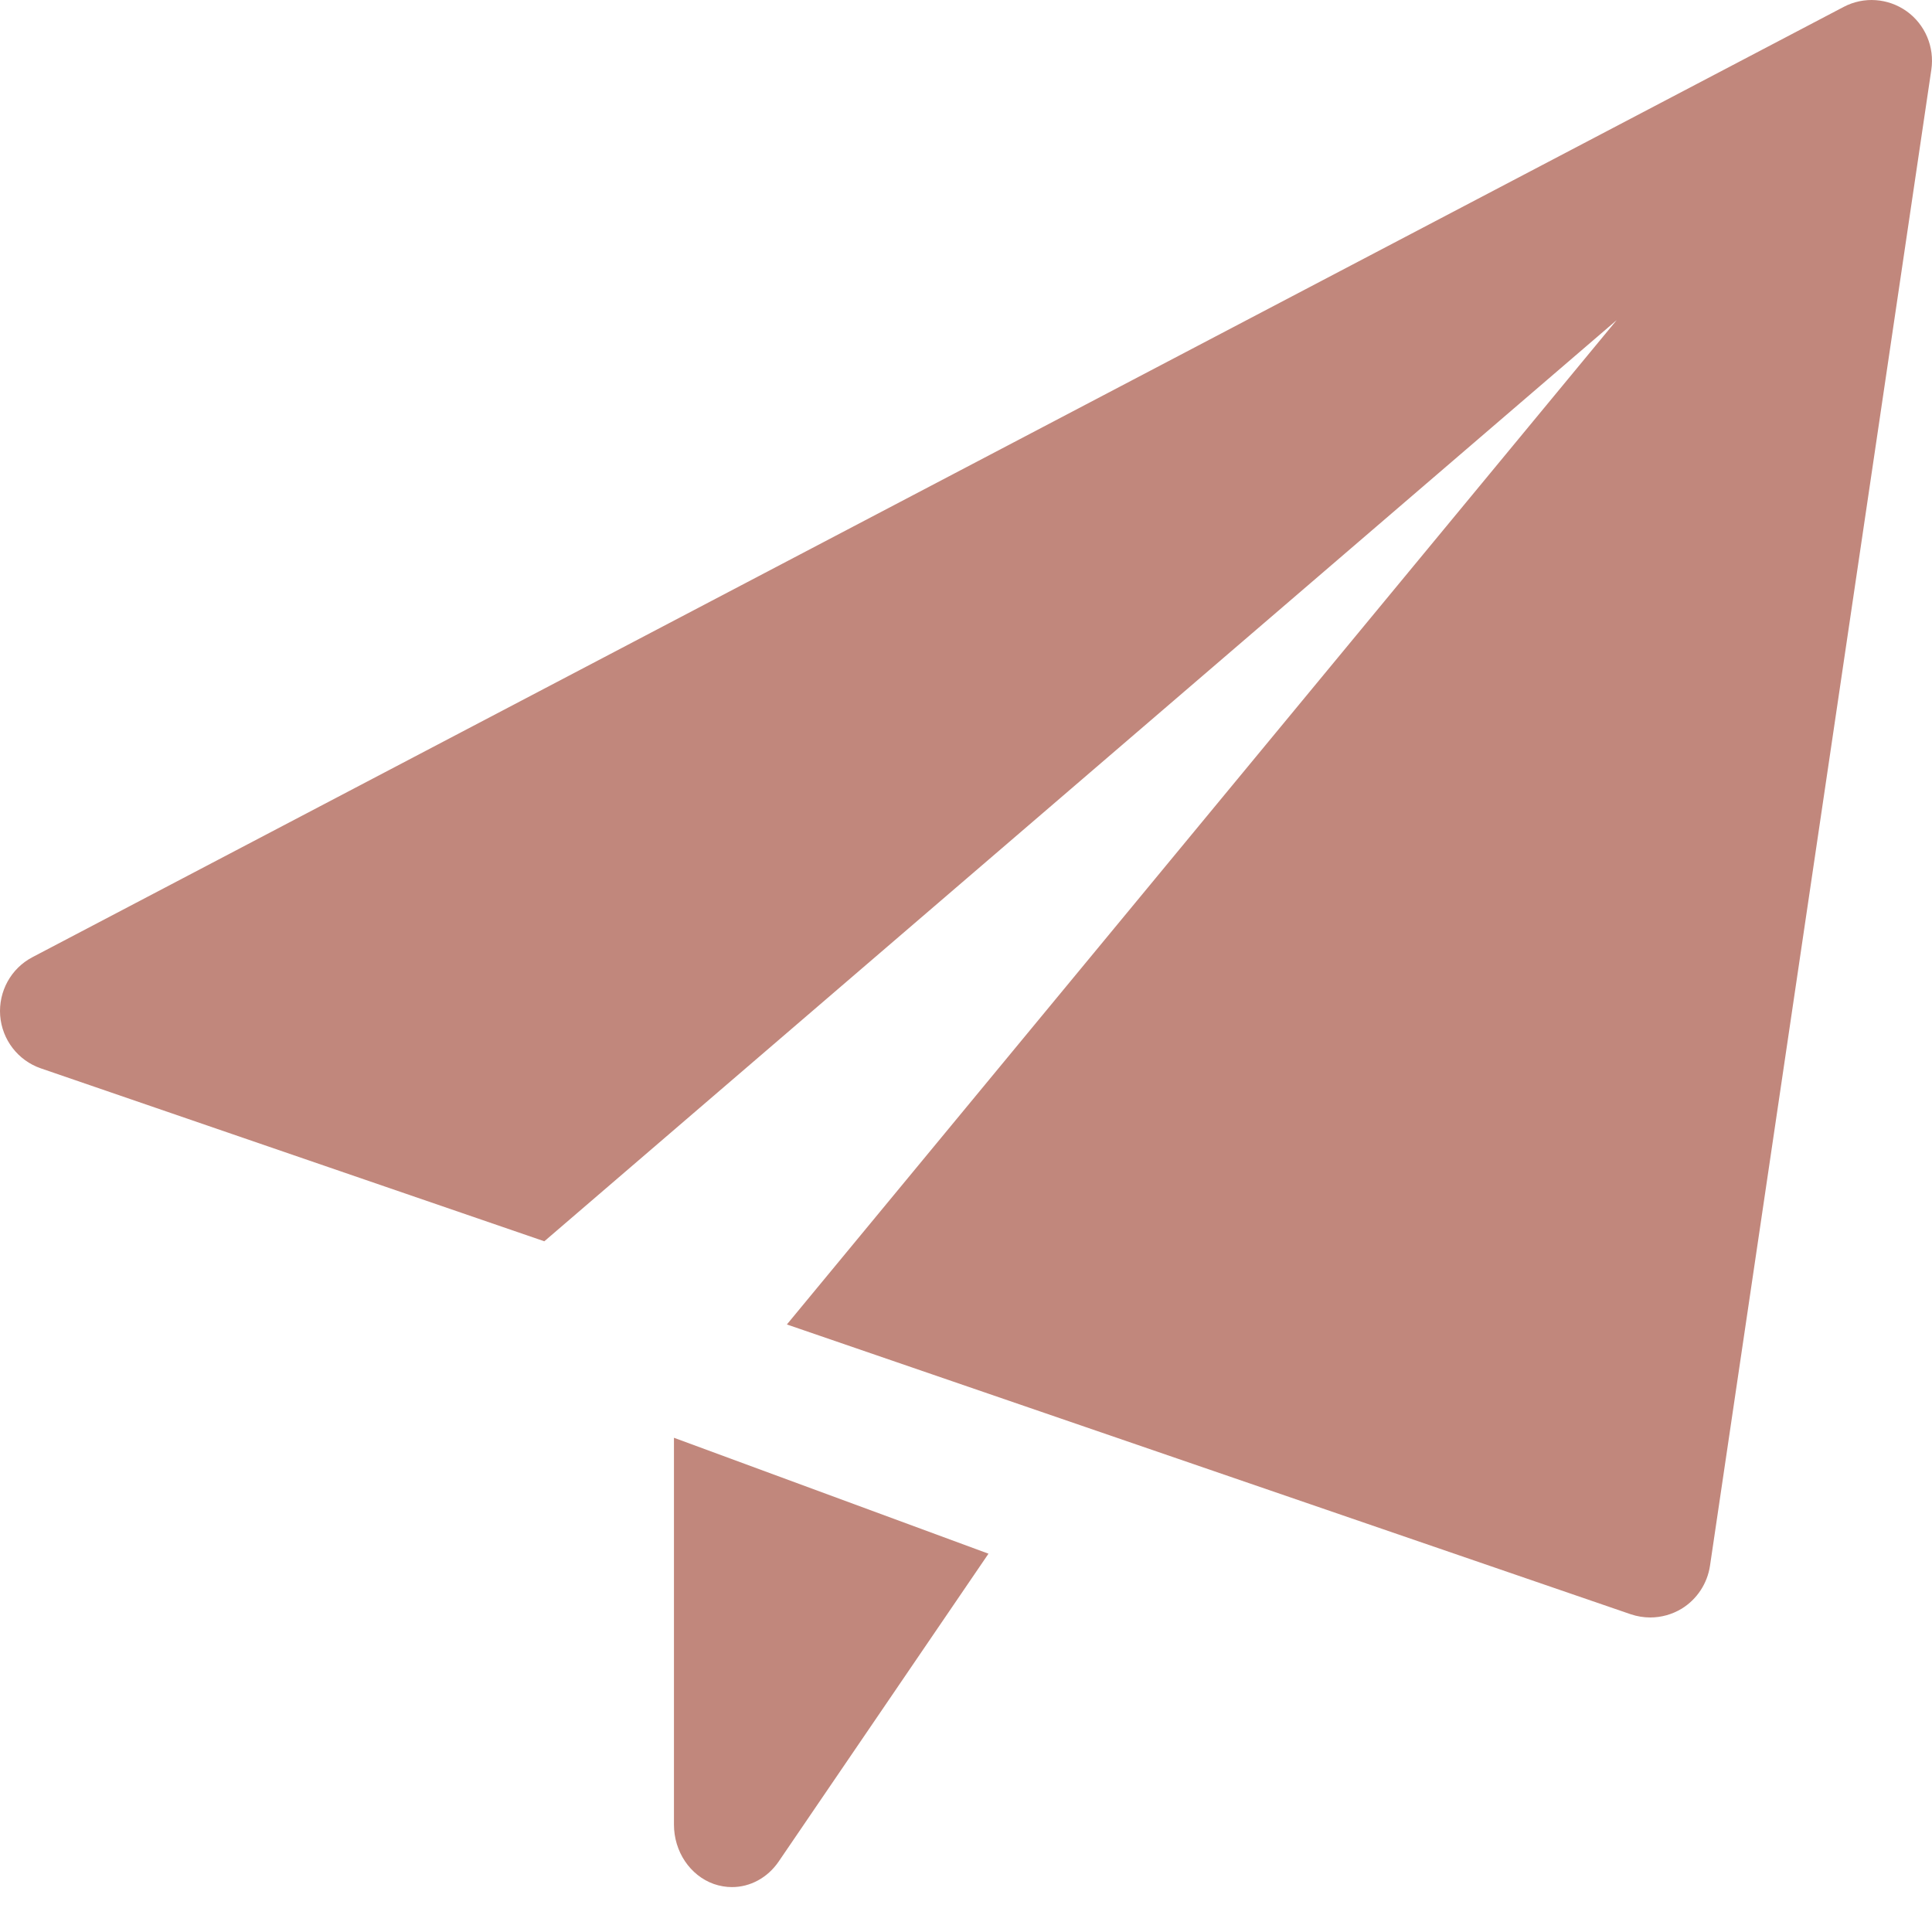
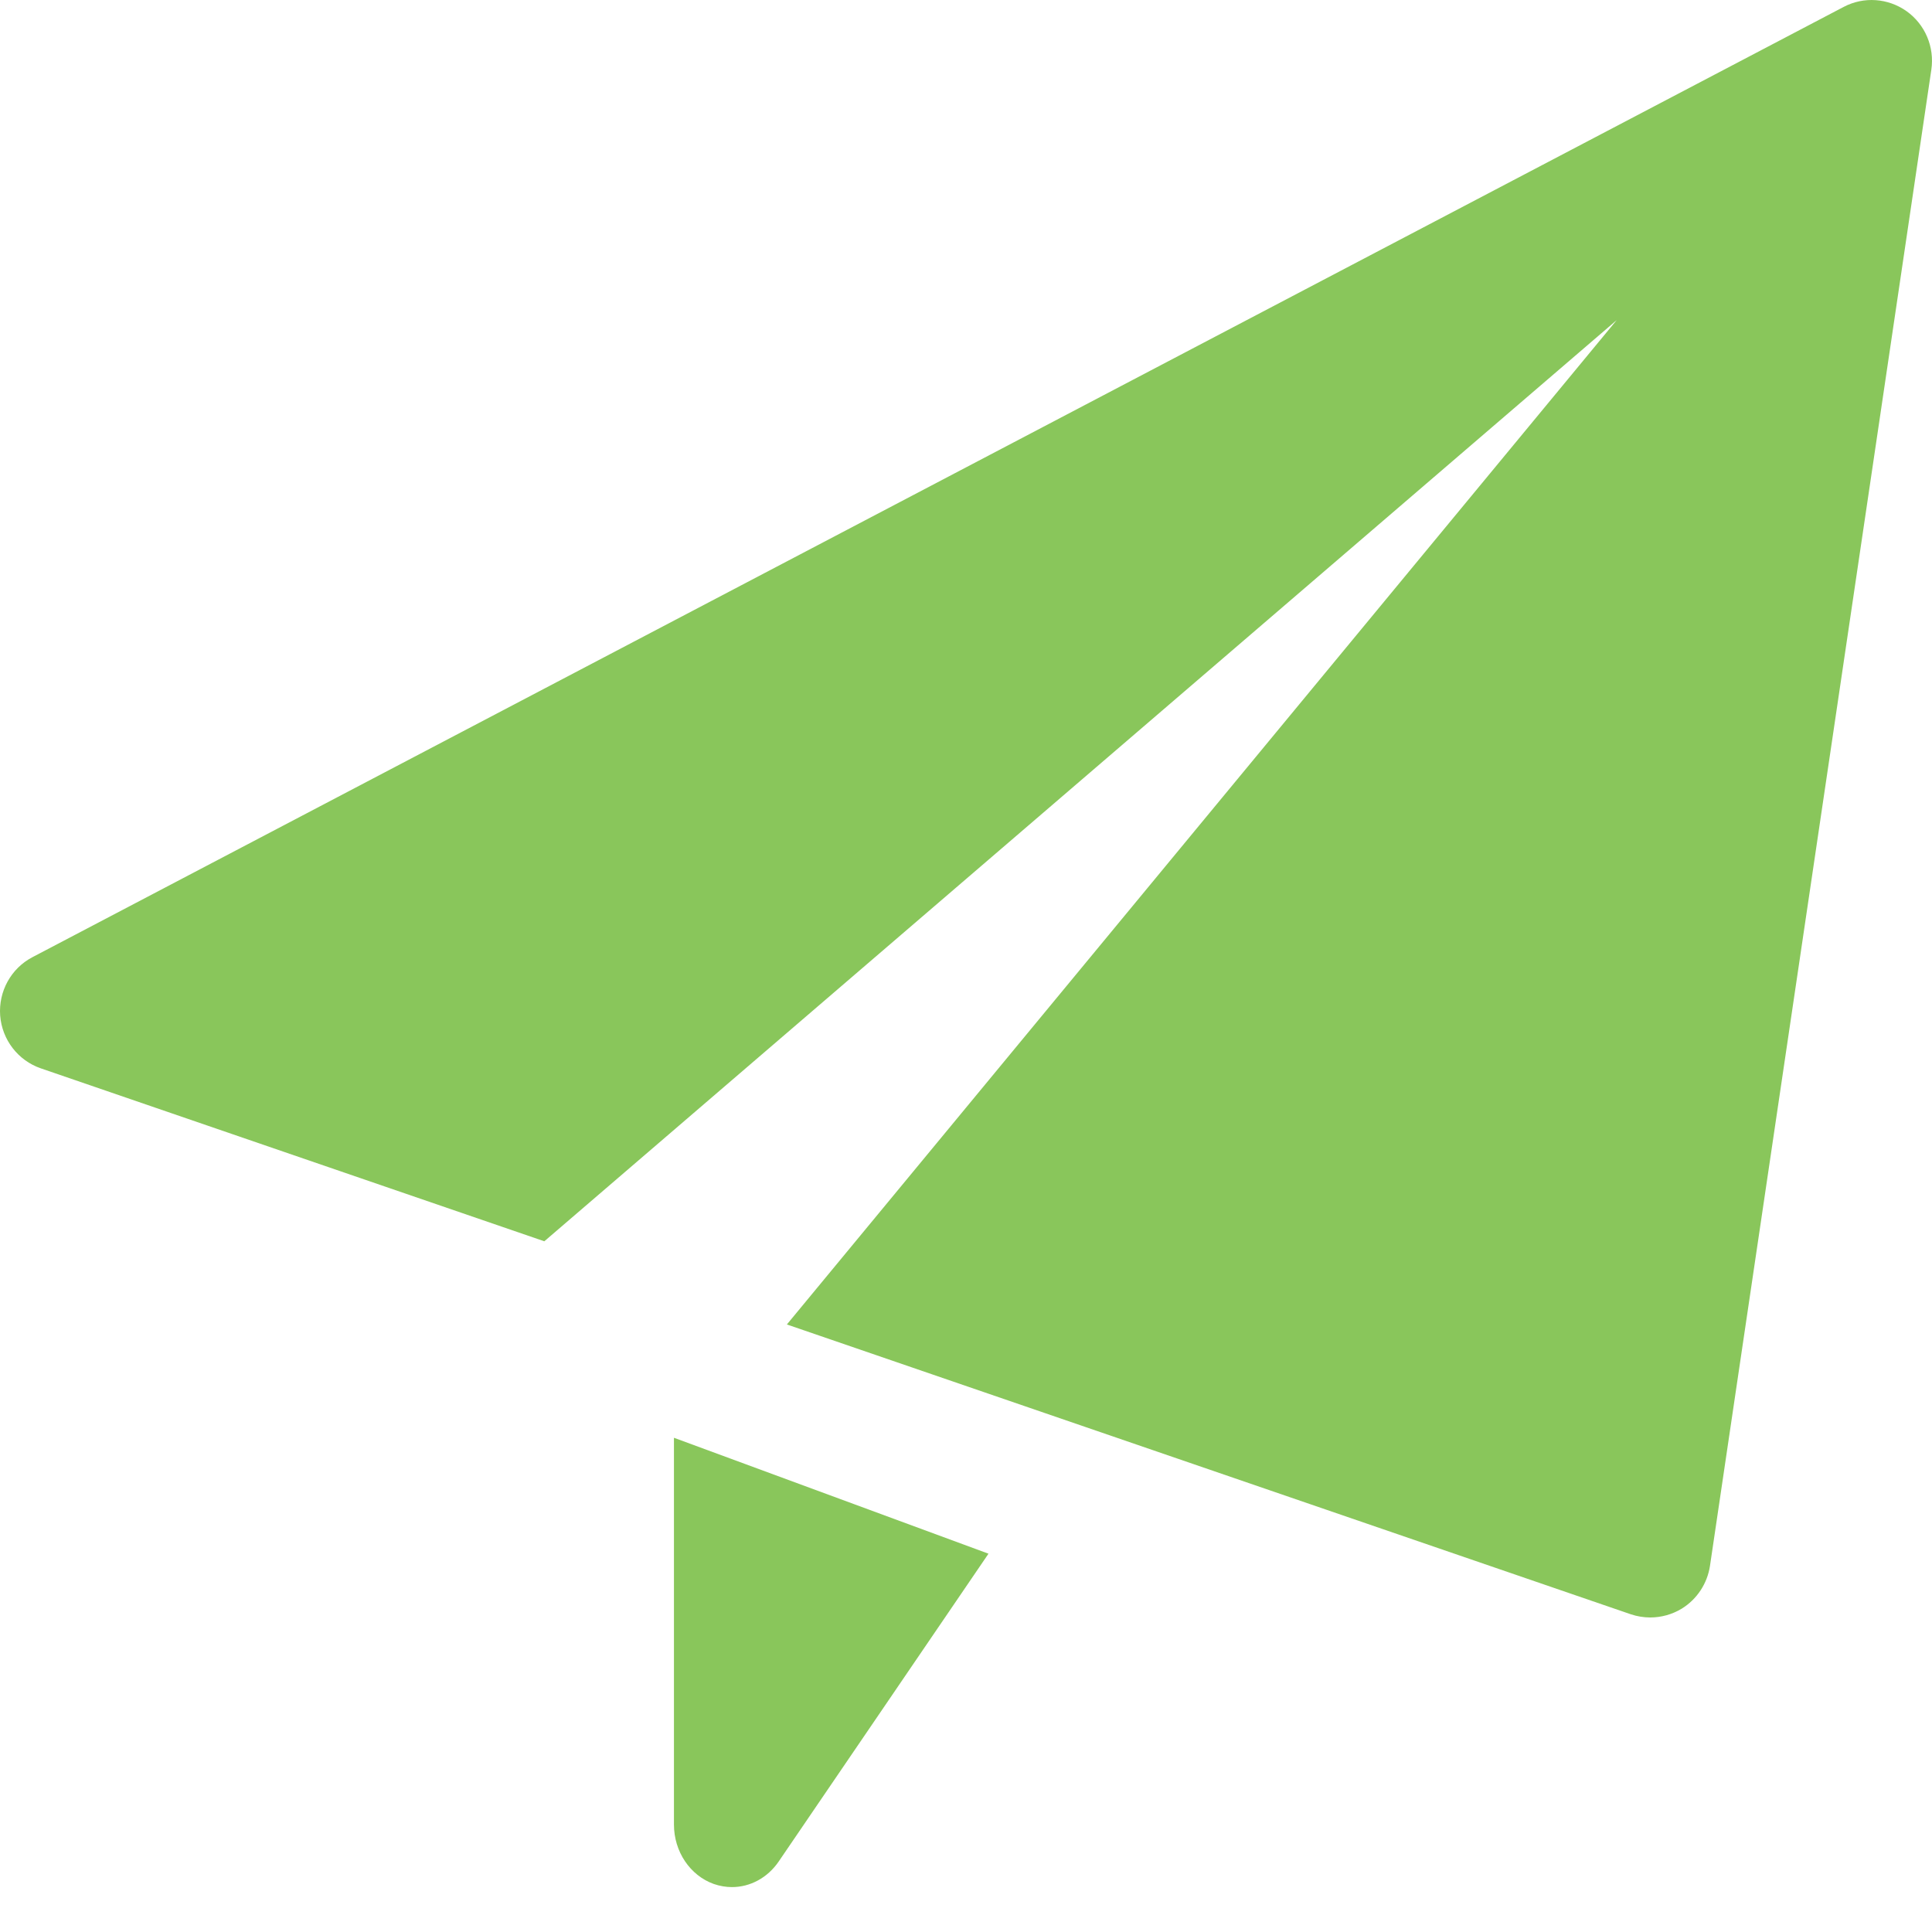
- <svg xmlns="http://www.w3.org/2000/svg" width="35px" height="35px" viewBox="0 0 35 35" version="1.1">
+ <svg xmlns="http://www.w3.org/2000/svg" id="svg8" version="1.1" viewBox="0 0 35 35" height="35px" width="35px">
+   <defs id="defs12" />
  <g id="send">
-     <path d="M0 0L0 7.007C0 7.496 0.291 7.93 0.723 8.084C0.831 8.121 0.941 8.14 1.051 8.14C1.379 8.14 1.695 7.973 1.897 7.677L5.698 2.1L0 0Z" transform="translate(12.2093 26.04651)" id="Path" fill="#C1877C" stroke="none" />
-     <path d="M34.541 0.204C34.205 -0.035 33.765 -0.067 33.4 0.125L0.588 17.34C0.2 17.543 -0.029 17.959 0.003 18.398C0.037 18.837 0.327 19.212 0.739 19.354L9.861 22.487L29.288 5.799L14.255 23.994L29.543 29.244C29.657 29.282 29.776 29.302 29.896 29.302C30.094 29.302 30.291 29.248 30.465 29.143C30.742 28.973 30.93 28.687 30.978 28.366L34.988 1.262C35.048 0.851 34.876 0.444 34.541 0.204Z" id="Path" fill="#C1877C" stroke="none" />
+     <path style="fill:#89c65b;fill-opacity:1" stroke="none" fill="#C1877C" id="Path" transform="translate(12.2093 26.04651)" d="M0 0L0 7.007C0 7.496 0.291 7.93 0.723 8.084C0.831 8.121 0.941 8.14 1.051 8.14C1.379 8.14 1.695 7.973 1.897 7.677L5.698 2.1L0 0Z" />
+     <path style="fill:#89c65b;fill-opacity:1" stroke="none" fill="#C1877C" id="path5" d="M34.541 0.204C34.205 -0.035 33.765 -0.067 33.4 0.125L0.588 17.34C0.2 17.543 -0.029 17.959 0.003 18.398C0.037 18.837 0.327 19.212 0.739 19.354L9.861 22.487L29.288 5.799L14.255 23.994L29.543 29.244C29.657 29.282 29.776 29.302 29.896 29.302C30.094 29.302 30.291 29.248 30.465 29.143C30.742 28.973 30.93 28.687 30.978 28.366L34.988 1.262C35.048 0.851 34.876 0.444 34.541 0.204Z" />
  </g>
</svg>
